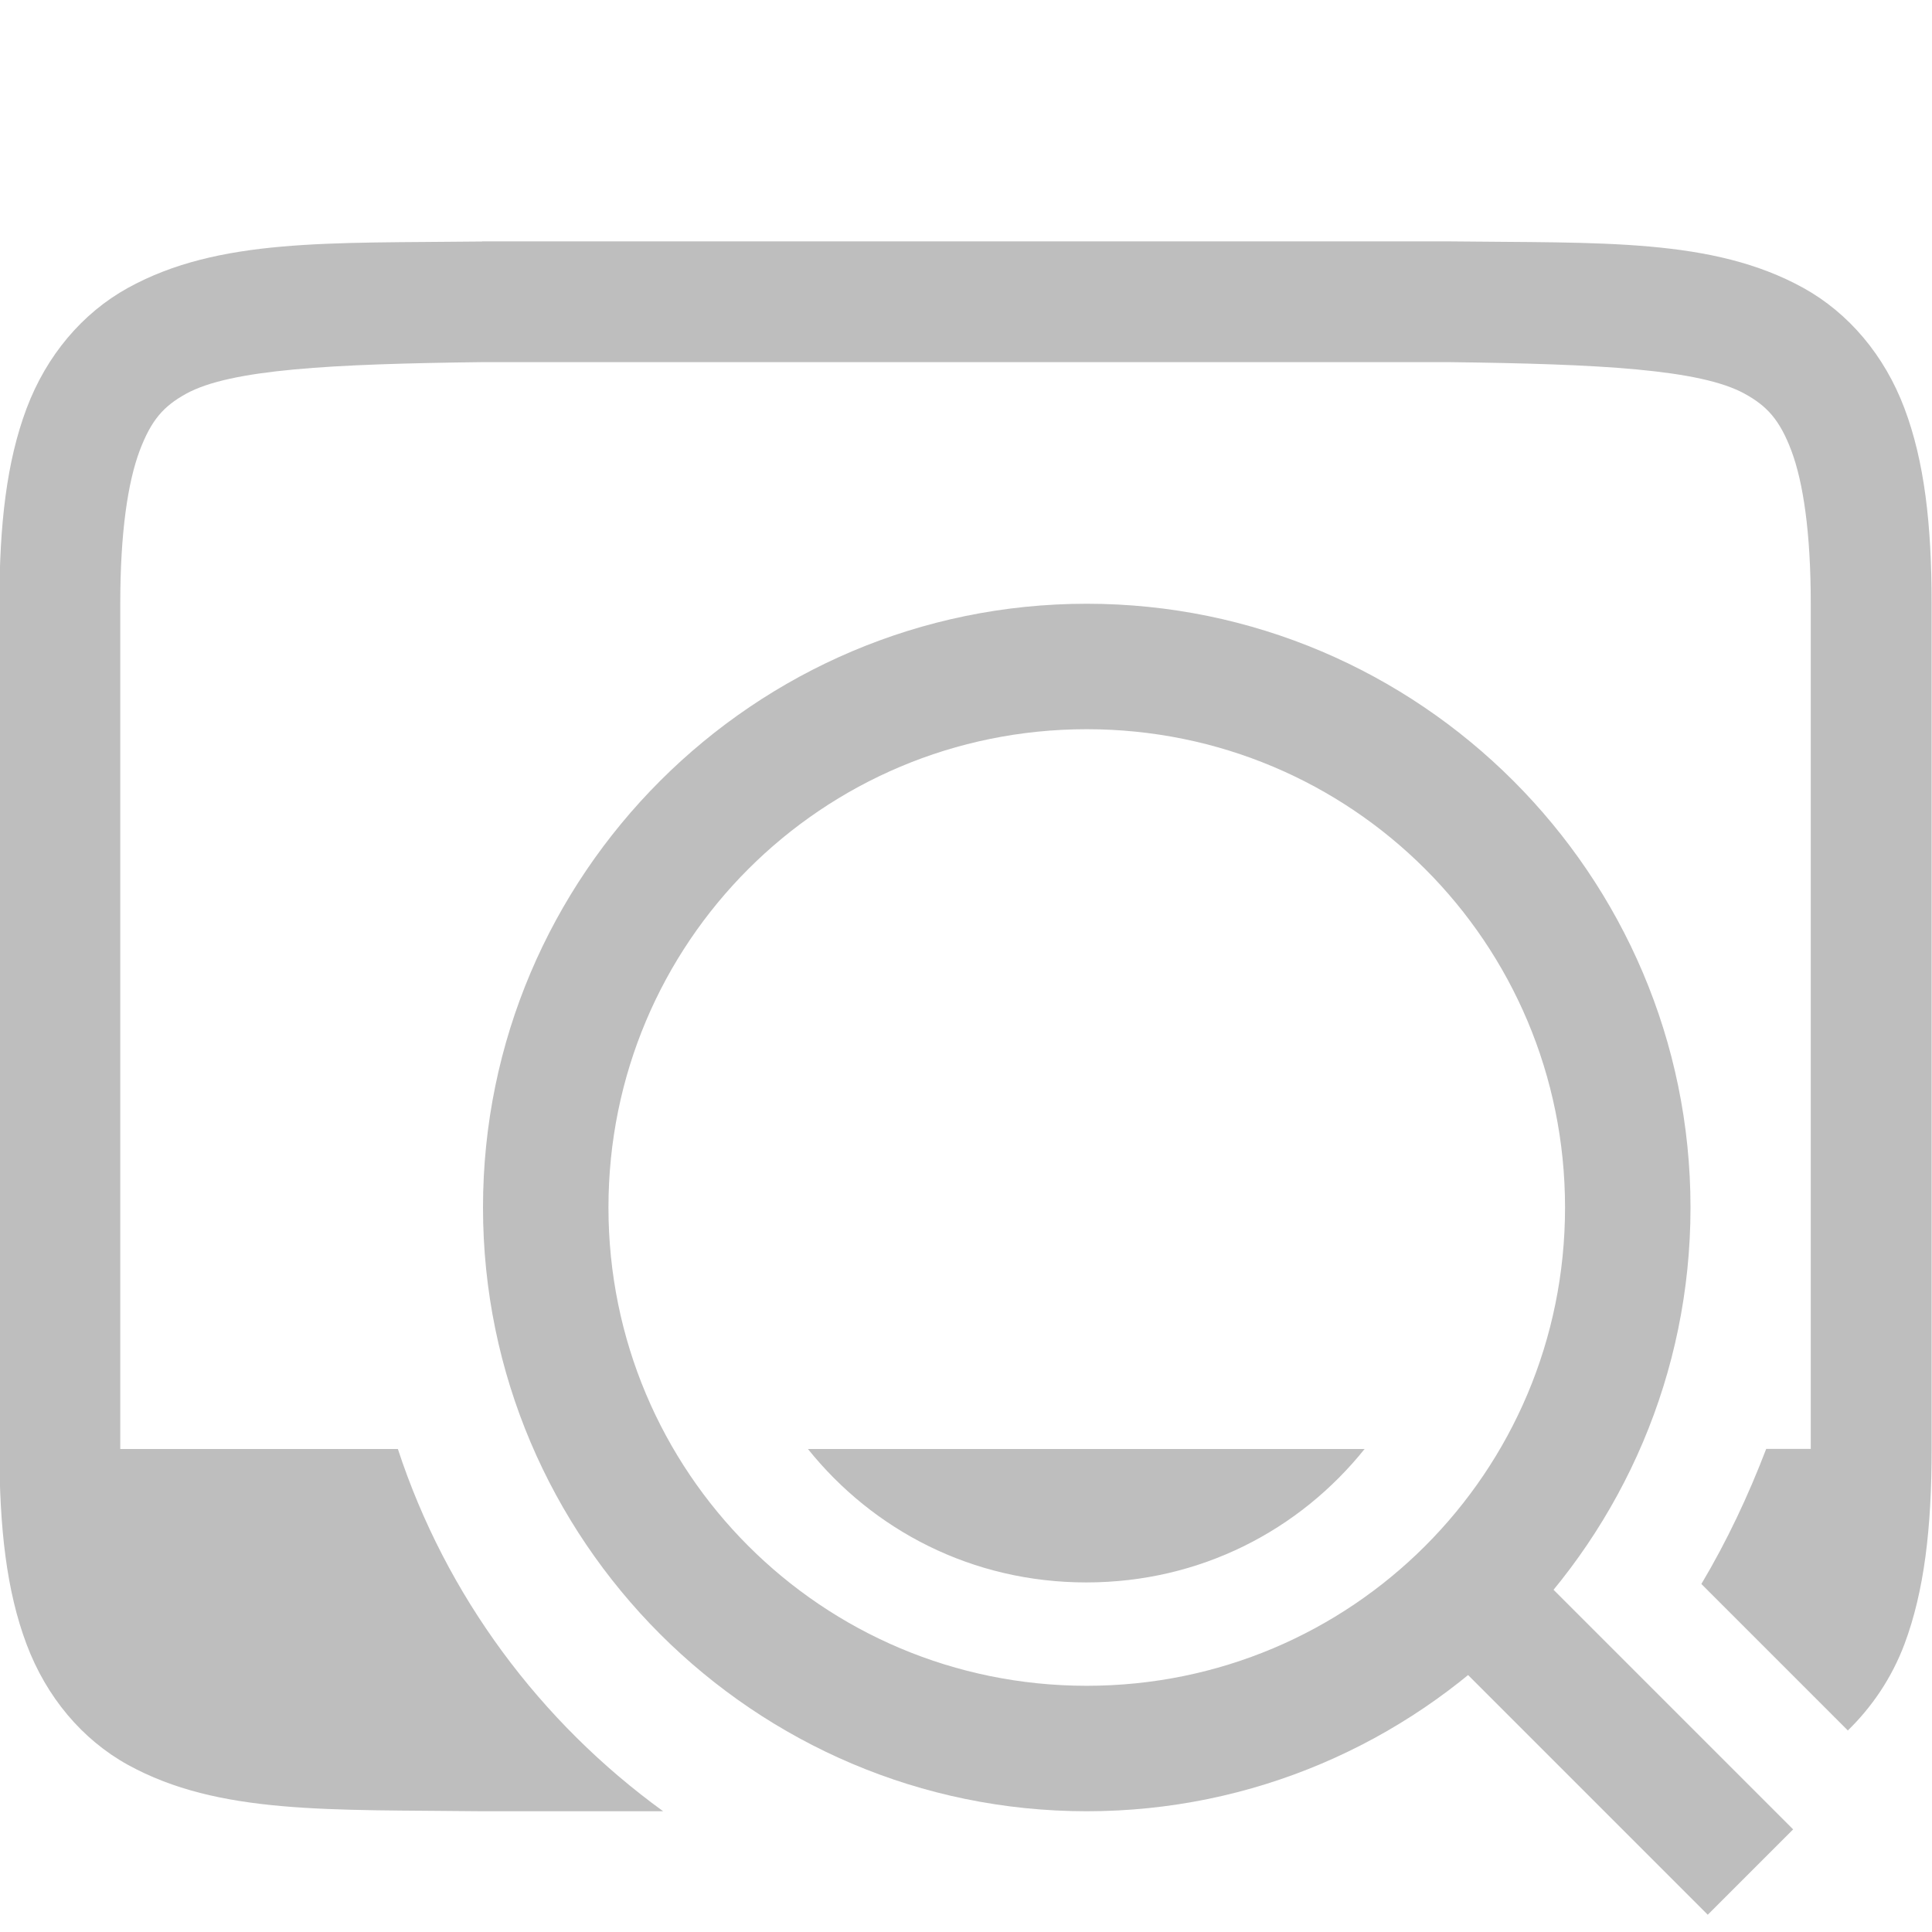
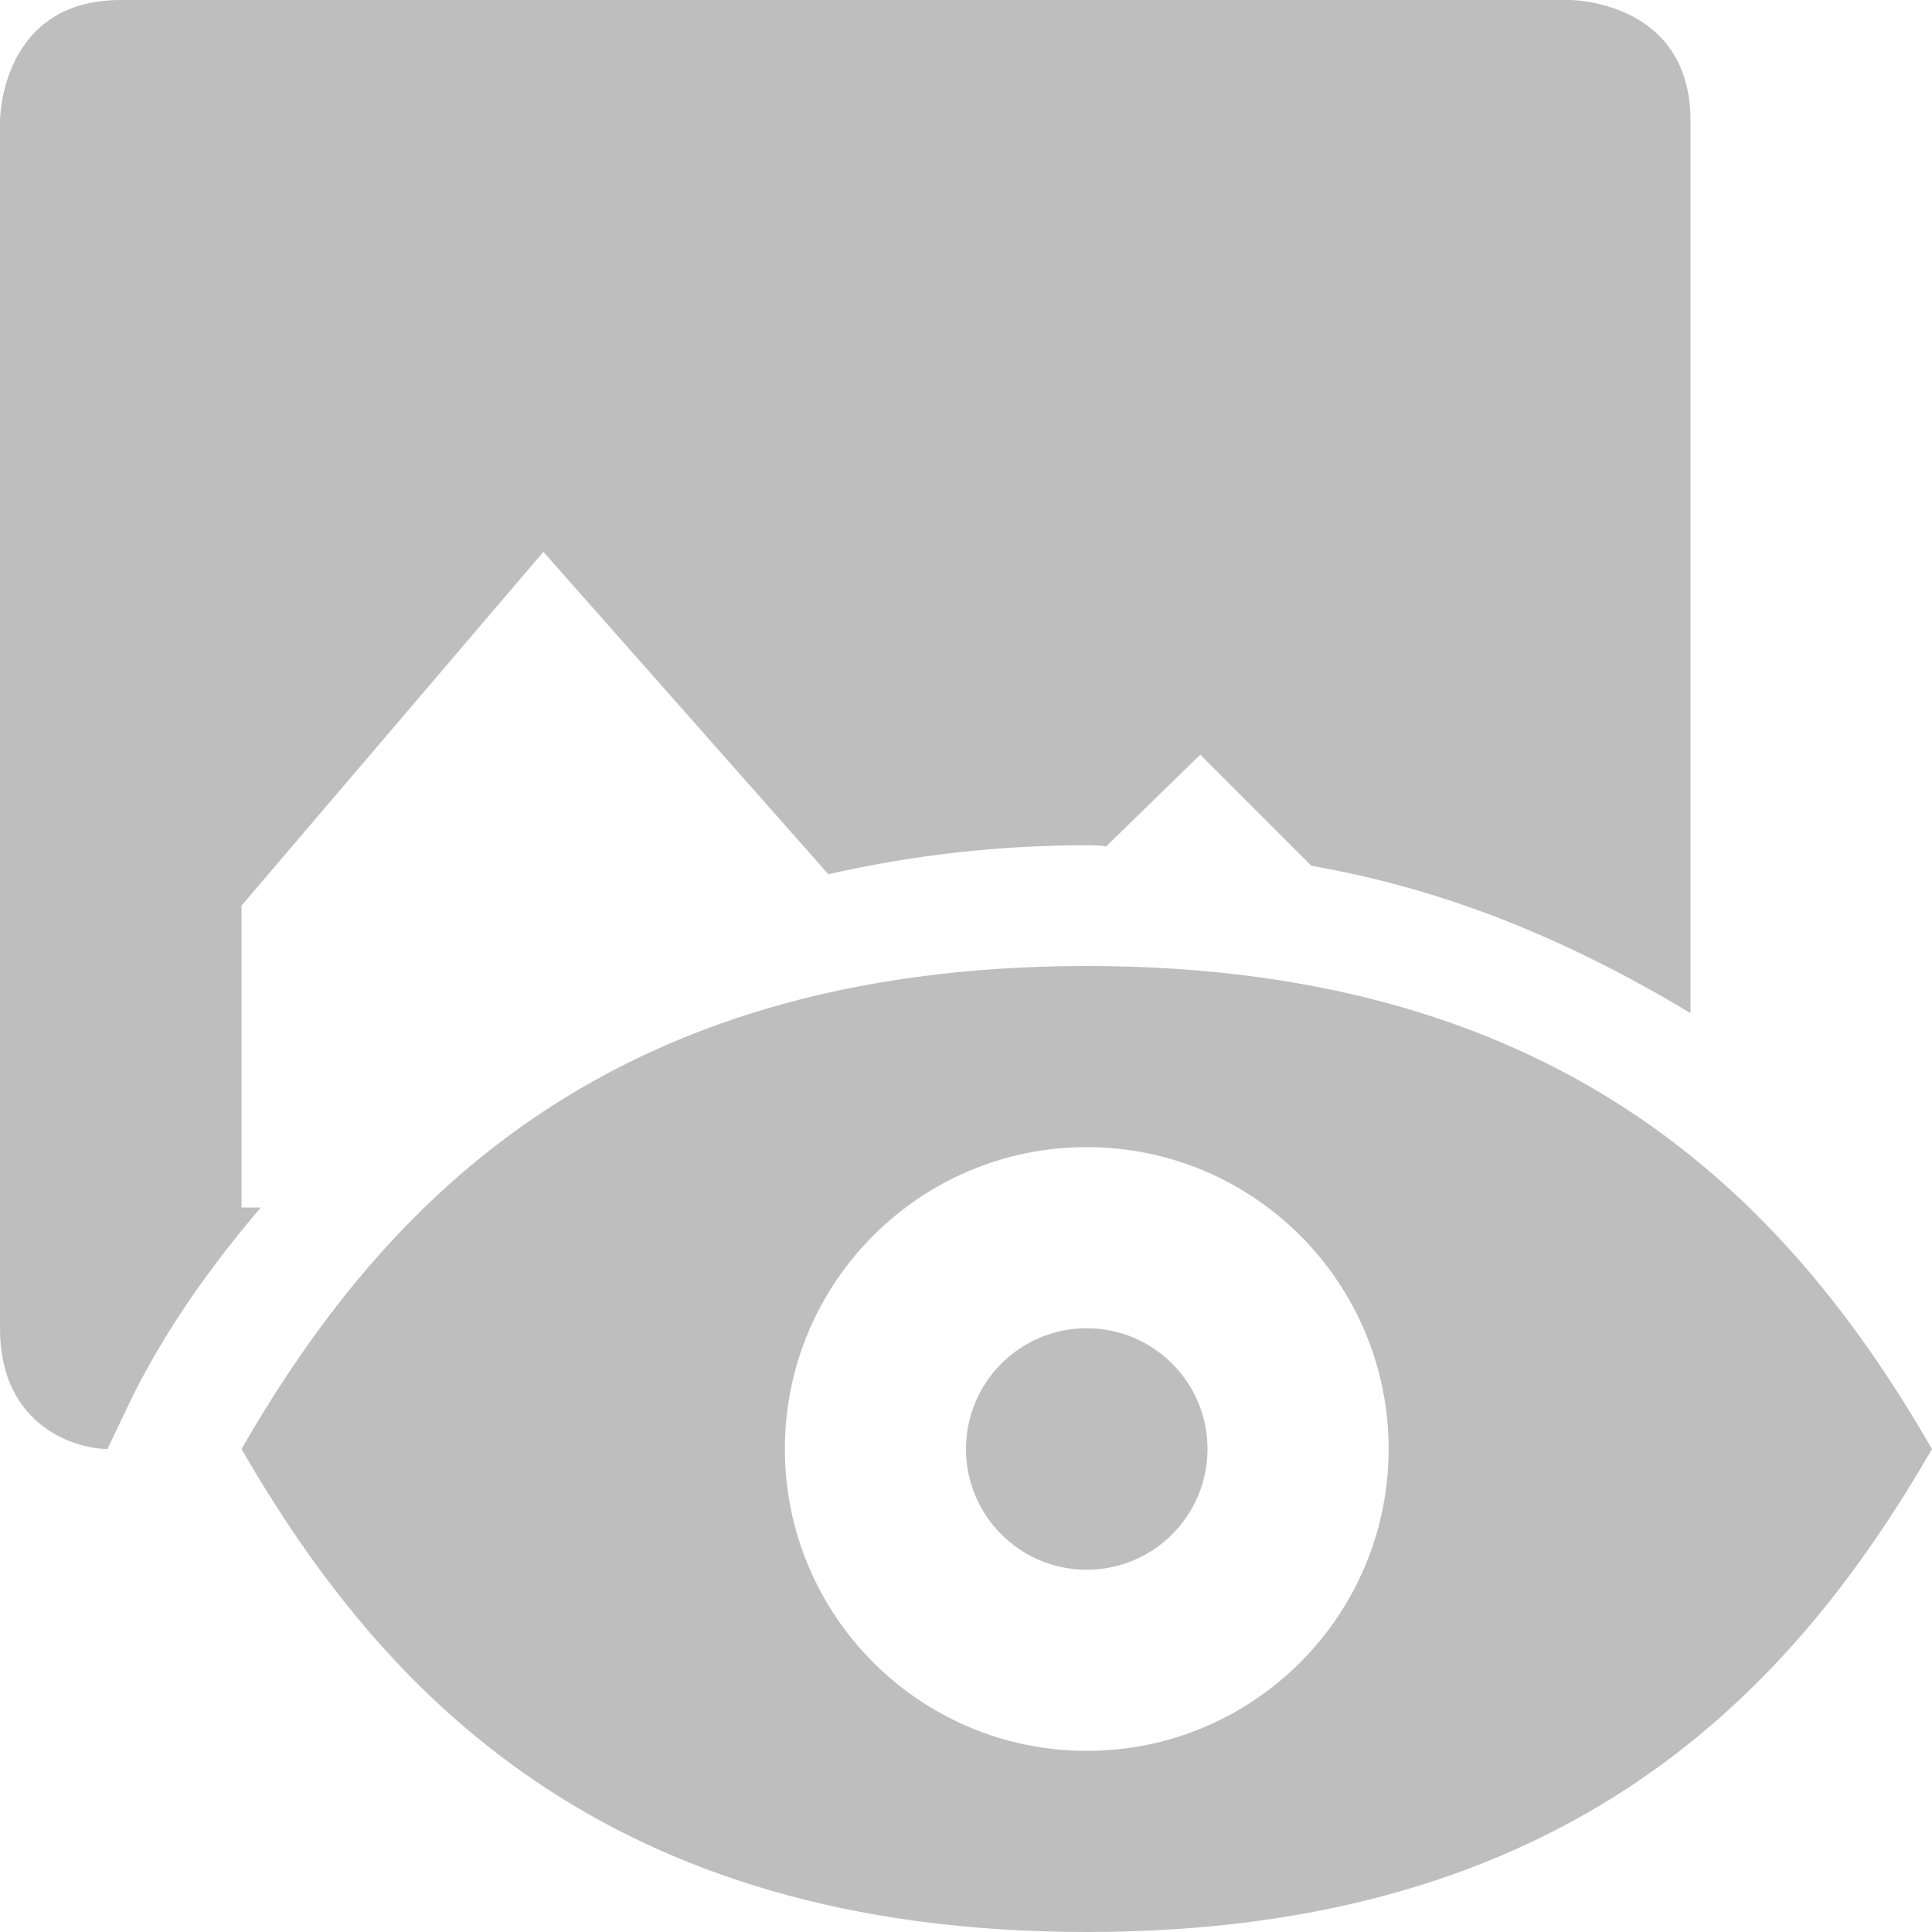
<svg xmlns="http://www.w3.org/2000/svg" version="1.1" viewBox="0 0 16 16">
-   <g transform="translate(-472 -340)" fill="#bebebe">
-     <path d="m475.99 342c-1.258 0.015-2.179-0.031-2.932 0.385-0.376 0.208-0.673 0.559-0.838 0.998-0.165 0.439-0.225 0.96-0.225 1.617v7c0 0.658 0.06 1.179 0.225 1.617 0.165 0.439 0.462 0.79 0.838 0.998 0.753 0.415 1.673 0.37 2.932 0.385h4e-3 1.498c-1.018-0.738-1.798-1.783-2.197-3h-2.299v-7c0-0.592 0.063-1.006 0.16-1.266 0.098-0.26 0.201-0.371 0.385-0.473 0.366-0.202 1.197-0.247 2.455-0.262h8c1.258 0.015 2.087 0.06 2.453 0.262 0.183 0.101 0.289 0.213 0.387 0.473 0.097 0.26 0.16 0.673 0.16 1.266v5.146 1.853h-0.369c-0.149 0.389-0.326 0.765-0.537 1.119l1.213 1.213c0.2-0.195 0.363-0.434 0.469-0.715 0.164-0.439 0.225-0.96 0.225-1.617v-7c0-0.658-0.06-1.179-0.225-1.617-0.165-0.439-0.462-0.79-0.838-0.998-0.753-0.415-1.673-0.37-2.932-0.385h-4e-3 -8.004zm2.701 10c0.539 0.672 1.359 1.105 2.305 1.105 0.946 0 1.766-0.433 2.305-1.105h-1.252-3.094z" />
-     <path d="m481 345c-2.755 0-5 2.245-5 5s2.245 5 5 5 5-2.245 5-5-2.245-5-5-5zm0 1.039c2.193 0 3.961 1.768 3.961 3.961s-1.768 3.961-3.961 3.961-3.961-1.768-3.961-3.961 1.768-3.961 3.961-3.961z" />
-     <path d="m484.35 352.65-0.707 0.707 2.5 2.5 0.707-0.707z" />
-   </g>
+   <path d="M1 0C0 0 0 1 0 1v10c0 .83.65 1 .89 1l.21-.44c.28-.56.65-1.08 1.06-1.56H2V7.5l2.5-2.93 2.36 2.67C7.56 7.08 8.28 7 9 7c.05 0 .11 0 .16.01l.78-.76.92.92C12 7.37 13 7.79 14 8.39V1c0-1-1-1-1-1z" fill="#bebebe" />
+   <path d="M9 8c-4 0-5.845 2-7 4 1.155 2 3 4 7 4s5.845-2 7-4c-1.155-2-3-4-7-4zm0 1.5a2.5 2.5 0 0 1 2.5 2.5A2.5 2.5 0 0 1 9 14.5 2.5 2.5 0 0 1 6.5 12 2.5 2.5 0 0 1 9 9.5zM9 11a1 1 0 0 0-1 1 1 1 0 0 0 1 1 1 1 0 0 0 1-1 1 1 0 0 0-1-1z" fill="#bebebe" />
</svg>
